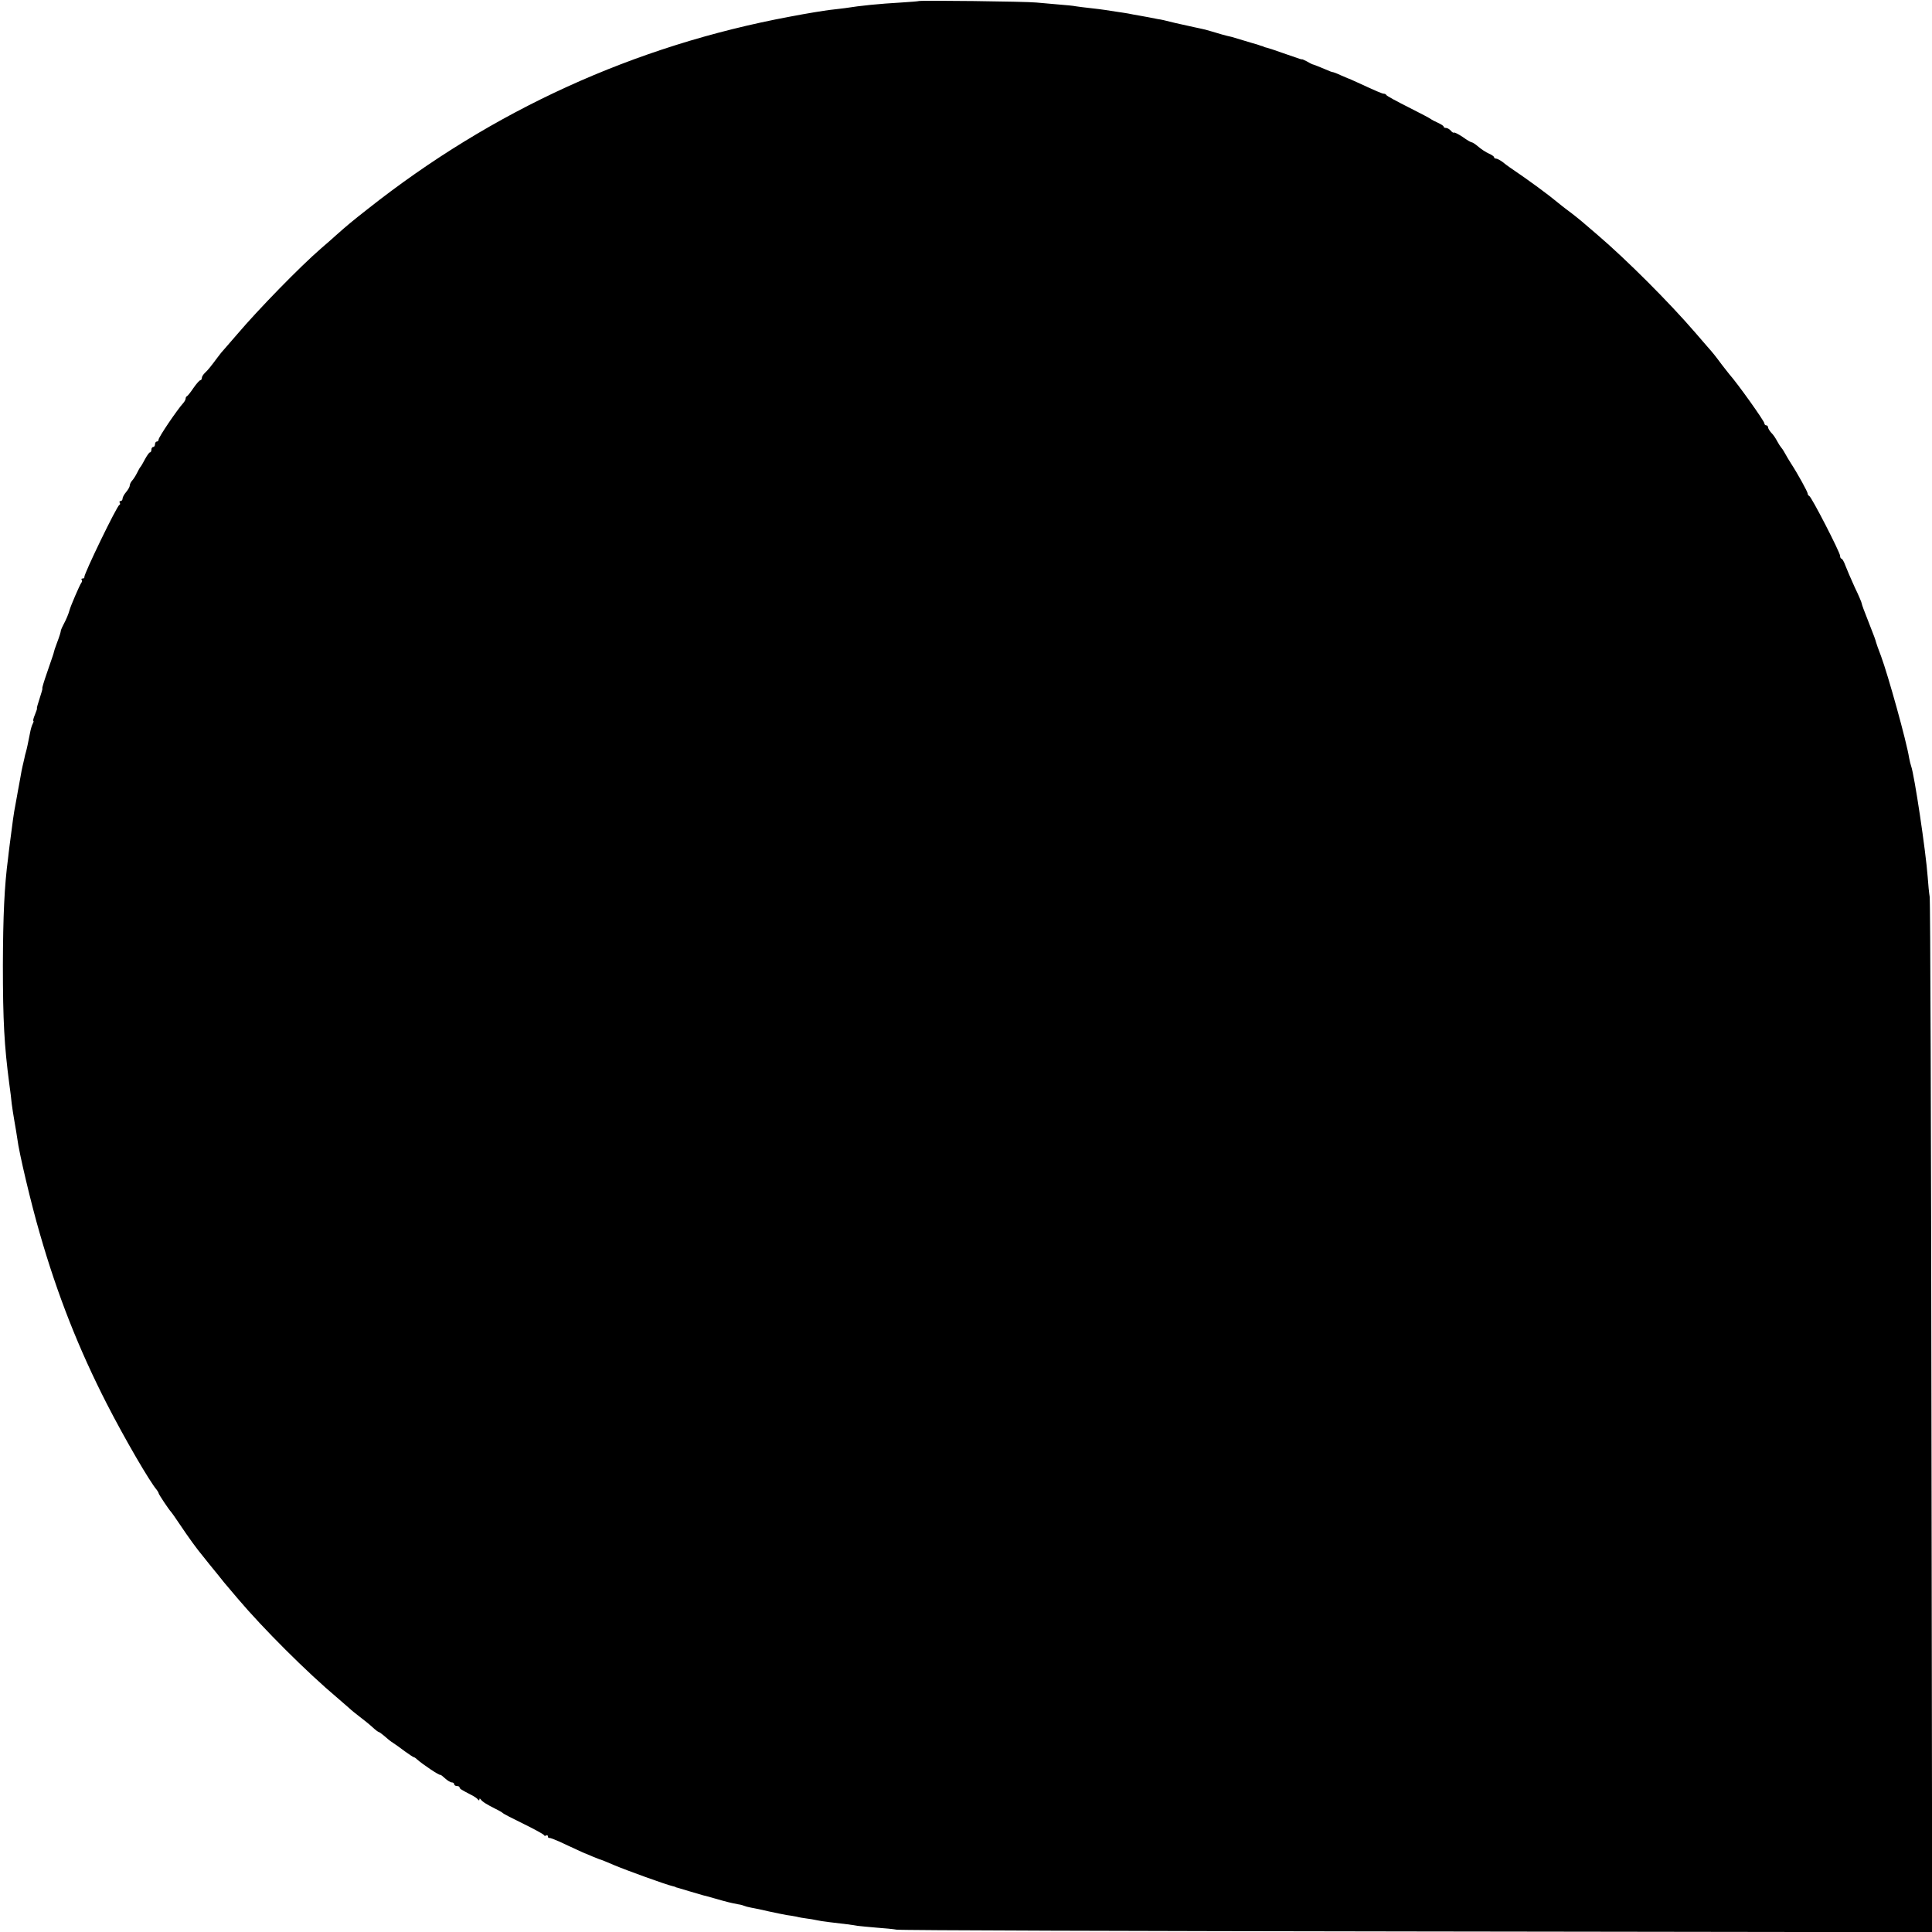
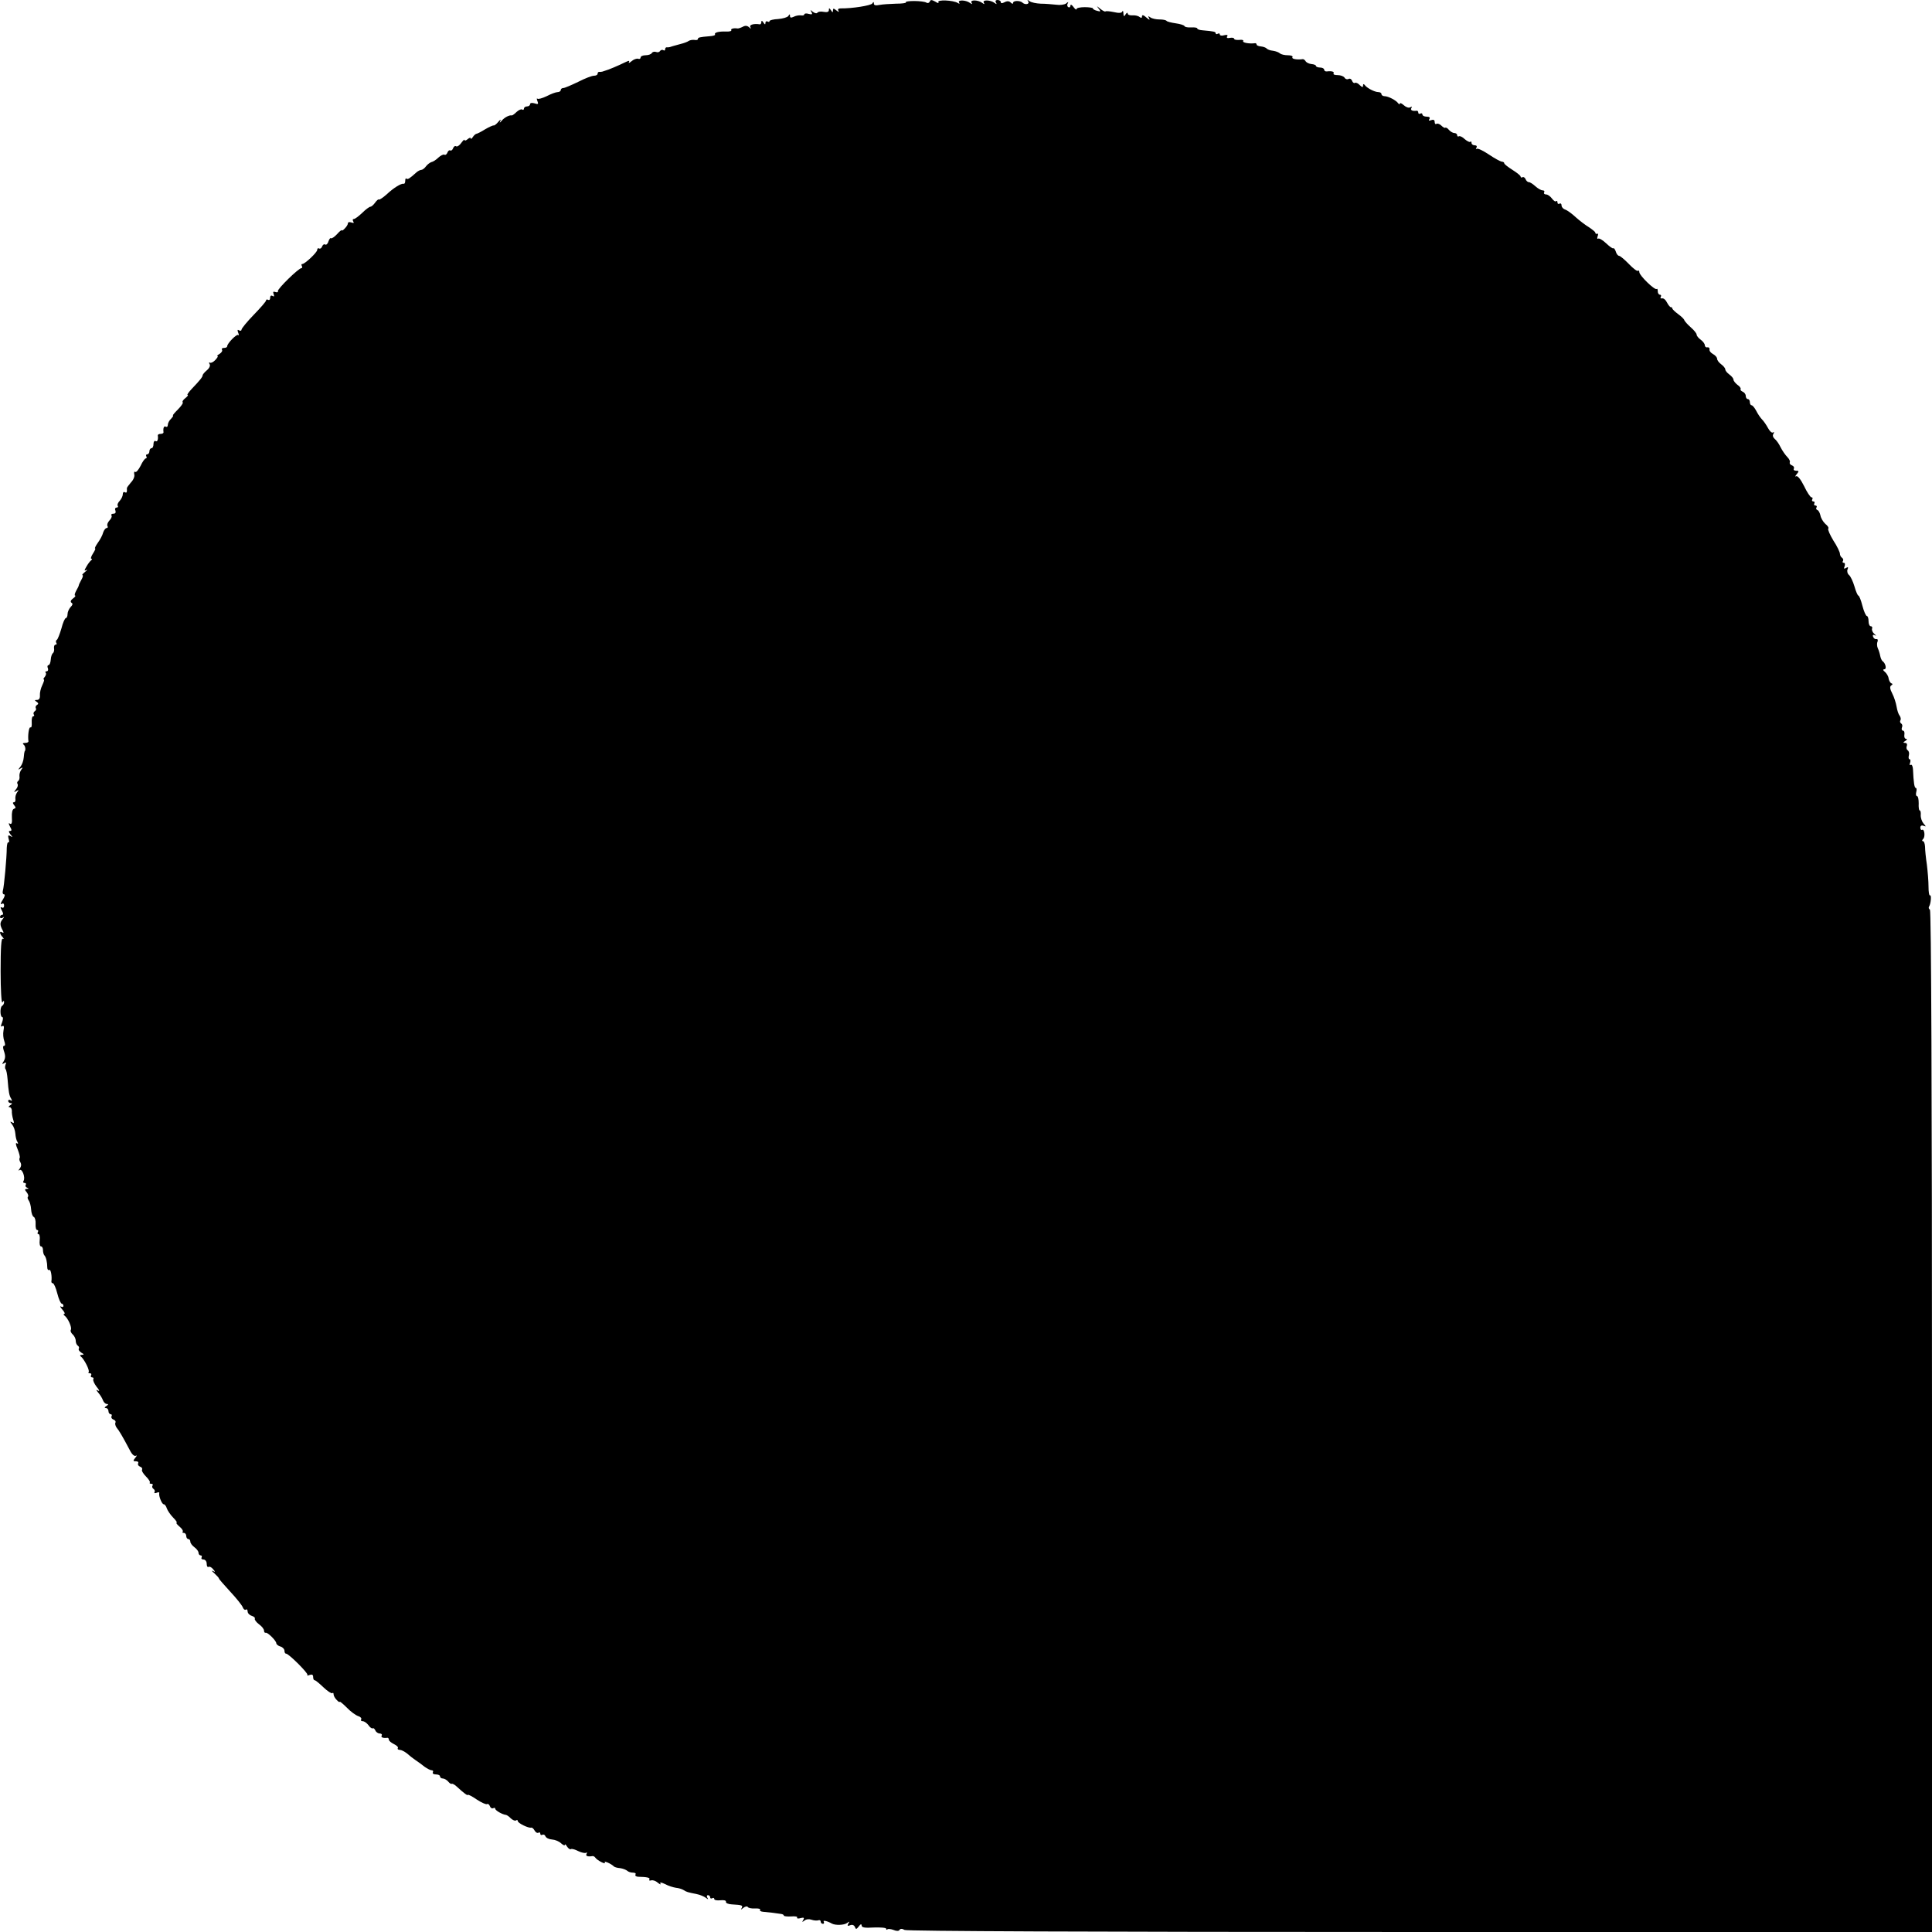
- <svg xmlns="http://www.w3.org/2000/svg" version="1.0" width="1072pt" height="1072pt" viewBox="0 0 1072 1072" preserveAspectRatio="xMidYMid meet">
-   <g transform="translate(0,1072) scale(0.1,-0.1)" fill="#000000" stroke="none">
-     <path d="M5097 10714 c-1 -1 -45 -5 -97 -8 -122 -7 -223 -17 -311 -31 -13 -2 -51 -6 -84 -10 -33 -4 -132 -20 -220 -37 -865 -161 -1652 -520 -2345 -1068 -88 -69 -113 -90 -175 -145 -12 -11 -49 -44 -82 -72 -119 -103 -349 -339 -468 -479 -22 -26 -51 -59 -65 -75 -14 -15 -33 -38 -42 -51 -37 -50 -54 -71 -70 -86 -10 -9 -18 -22 -18 -29 0 -7 -4 -13 -9 -13 -4 0 -21 -19 -37 -42 -16 -24 -32 -44 -36 -46 -5 -2 -8 -8 -8 -14 0 -5 -6 -16 -12 -23 -37 -41 -138 -191 -138 -204 0 -6 -4 -11 -10 -11 -5 0 -10 -7 -10 -15 0 -8 -4 -15 -10 -15 -5 0 -10 -7 -10 -15 0 -8 -3 -15 -8 -15 -4 0 -16 -17 -27 -37 -11 -21 -22 -40 -25 -43 -3 -3 -12 -18 -20 -35 -8 -16 -21 -36 -28 -43 -6 -7 -12 -19 -12 -26 0 -7 -9 -23 -20 -36 -11 -13 -20 -29 -20 -37 0 -7 -5 -13 -11 -13 -5 0 -8 -4 -5 -9 4 -5 3 -11 -2 -13 -14 -6 -197 -384 -194 -400 1 -5 -3 -8 -10 -8 -6 0 -8 -3 -5 -7 4 -3 3 -11 -2 -17 -8 -10 -59 -128 -65 -151 -6 -22 -18 -51 -32 -77 -8 -15 -15 -31 -16 -35 -1 -11 -7 -31 -24 -76 -8 -20 -14 -40 -15 -45 -2 -10 -4 -15 -38 -114 -17 -49 -29 -88 -26 -88 2 0 -5 -25 -15 -55 -10 -30 -17 -55 -15 -55 2 0 -3 -16 -11 -35 -8 -19 -12 -35 -9 -35 3 0 1 -8 -4 -17 -5 -10 -11 -31 -14 -48 -11 -56 -18 -90 -23 -107 -3 -9 -7 -26 -9 -37 -3 -12 -7 -31 -10 -43 -3 -13 -8 -38 -11 -57 -3 -18 -8 -43 -10 -55 -2 -11 -7 -36 -10 -55 -3 -18 -8 -43 -10 -55 -6 -28 -16 -99 -30 -211 -3 -27 -8 -61 -9 -75 -21 -158 -28 -322 -29 -595 0 -311 8 -448 35 -655 6 -41 12 -92 14 -114 3 -21 9 -65 15 -97 6 -33 13 -76 16 -97 9 -76 77 -363 125 -527 98 -341 216 -640 372 -945 100 -195 238 -432 277 -477 5 -7 10 -15 10 -18 0 -6 58 -93 70 -105 3 -3 22 -30 42 -60 57 -85 100 -144 135 -186 17 -22 53 -66 80 -99 26 -33 52 -65 58 -71 5 -6 30 -35 55 -65 139 -164 383 -408 551 -549 29 -25 60 -52 69 -60 9 -9 34 -29 55 -45 22 -17 54 -42 70 -57 17 -16 33 -28 36 -28 3 0 17 -10 31 -22 14 -13 35 -30 48 -38 13 -8 43 -30 67 -48 24 -17 46 -32 49 -32 3 0 12 -6 19 -13 33 -29 123 -89 128 -85 1 2 13 -7 27 -20 13 -12 30 -22 37 -22 7 0 13 -4 13 -10 0 -5 7 -10 15 -10 8 0 15 -3 15 -8 0 -7 10 -13 66 -42 16 -8 32 -19 36 -25 5 -6 8 -6 8 0 0 7 3 7 8 0 8 -12 34 -28 82 -52 19 -9 37 -20 40 -23 3 -4 55 -31 115 -60 61 -30 112 -58 113 -62 2 -5 8 -6 13 -2 5 3 9 0 9 -5 0 -6 3 -10 8 -9 4 1 28 -8 55 -20 26 -12 68 -32 95 -44 26 -12 49 -23 52 -23 3 -1 19 -8 35 -15 17 -7 35 -14 40 -16 6 -1 44 -16 85 -34 69 -29 285 -107 320 -115 8 -2 16 -4 18 -5 1 -2 5 -3 10 -4 4 -1 34 -10 67 -20 33 -10 67 -20 75 -22 8 -2 40 -10 70 -19 62 -18 83 -23 124 -31 16 -2 32 -7 36 -9 4 -2 21 -7 38 -10 18 -3 62 -12 99 -21 37 -8 81 -17 98 -20 16 -2 41 -6 55 -9 14 -4 39 -8 55 -10 17 -2 41 -6 54 -9 12 -3 44 -8 70 -11 78 -9 135 -16 161 -21 14 -2 61 -6 105 -10 44 -3 94 -8 110 -11 17 -4 1316 -8 2888 -10 l2858 -4 -4 2858 c-2 1572 -6 2872 -10 2888 -3 17 -8 66 -11 110 -10 140 -74 567 -92 615 -3 8 -8 29 -11 45 -14 90 -116 457 -156 565 -14 36 -26 70 -27 75 -4 16 -11 35 -46 124 -19 47 -34 88 -34 93 0 4 -17 45 -39 90 -21 46 -44 100 -52 121 -7 20 -17 37 -21 37 -4 0 -8 7 -8 16 0 19 -159 328 -171 332 -5 2 -9 8 -9 14 0 9 -56 111 -92 166 -10 15 -25 41 -34 57 -9 17 -20 32 -23 35 -3 3 -12 17 -20 32 -8 15 -22 37 -33 47 -10 11 -18 25 -18 31 0 5 -4 10 -10 10 -5 0 -10 5 -10 11 0 12 -147 219 -195 273 -5 6 -23 29 -40 51 -34 46 -52 69 -80 100 -11 13 -42 49 -70 81 -144 167 -379 402 -539 539 -33 28 -64 55 -70 60 -19 17 -71 59 -100 80 -15 11 -38 29 -51 40 -50 42 -158 122 -269 197 -10 7 -29 21 -41 31 -13 9 -28 17 -34 17 -6 0 -11 3 -11 8 0 4 -13 13 -29 20 -16 7 -42 24 -57 37 -16 14 -33 25 -37 25 -5 0 -28 13 -51 30 -24 16 -46 27 -48 24 -3 -2 -11 2 -18 11 -7 8 -19 15 -26 15 -8 0 -14 3 -14 8 0 4 -15 13 -32 21 -18 8 -35 17 -38 20 -3 3 -59 33 -125 66 -66 33 -121 63 -123 68 -2 4 -8 7 -13 7 -10 0 -44 15 -146 62 -27 12 -50 23 -53 23 -3 1 -22 9 -42 18 -21 10 -40 17 -44 17 -3 0 -20 6 -37 14 -33 14 -68 28 -77 30 -3 1 -16 8 -30 16 -14 7 -25 12 -25 11 0 -1 -7 0 -15 3 -8 3 -49 17 -90 31 -41 15 -82 28 -90 30 -8 2 -16 4 -17 5 -2 2 -7 4 -13 5 -5 1 -12 4 -15 5 -3 1 -8 3 -12 4 -5 1 -35 10 -68 20 -33 10 -64 19 -70 21 -33 7 -75 19 -110 30 -22 7 -53 15 -70 18 -16 3 -41 9 -55 12 -14 3 -36 8 -50 11 -14 3 -41 9 -60 14 -19 5 -48 12 -65 14 -16 3 -40 8 -51 10 -12 2 -37 7 -55 10 -19 3 -45 8 -59 11 -13 2 -42 7 -65 10 -22 3 -51 8 -65 10 -14 2 -50 7 -80 10 -30 3 -66 8 -80 10 -14 3 -56 7 -95 10 -38 3 -95 8 -125 11 -57 6 -647 13 -653 8z" />
+ <svg xmlns="http://www.w3.org/2000/svg" version="1.0" width="944pt" height="944pt" viewBox="0 0 944 944" preserveAspectRatio="xMidYMid meet">
+   <g transform="translate(0,944) scale(0.1,-0.1)" fill="#000000" stroke="none">
+     <path d="M4426 9428 c2 -3 -19 -6 -48 -6 -29 -1 -65 -3 -80 -6 -19 -4 -28 -2 -28 6 0 10 -2 10 -8 1 -6 -10 -99 -25 -155 -24 -11 0 -15 -5 -10 -12 4 -7 0 -6 -10 2 -14 11 -17 11 -17 0 0 -11 -2 -11 -10 1 -8 12 -10 12 -10 1 0 -9 -8 -12 -25 -9 -14 3 -28 1 -31 -4 -3 -5 -13 -3 -22 4 -13 11 -14 11 -7 -1 6 -11 3 -13 -13 -9 -12 4 -22 2 -22 -2 0 -5 -8 -7 -17 -5 -10 1 -26 -2 -35 -7 -13 -6 -18 -5 -18 4 0 10 -2 10 -8 0 -5 -7 -27 -13 -50 -15 -23 -1 -42 -6 -42 -10 0 -5 -4 -5 -10 -2 -5 3 -10 0 -10 -7 0 -9 -3 -9 -10 2 -6 10 -10 11 -10 2 0 -6 -3 -11 -7 -11 -29 5 -53 -2 -47 -13 5 -10 4 -10 -6 -1 -9 8 -19 9 -31 2 -10 -5 -22 -9 -26 -8 -18 3 -34 -2 -30 -8 3 -5 -9 -8 -26 -7 -36 1 -59 -5 -53 -15 2 -3 -10 -7 -27 -8 -49 -4 -57 -6 -57 -14 0 -4 -8 -6 -17 -4 -10 1 -22 -1 -28 -5 -5 -4 -23 -11 -40 -15 -40 -11 -44 -12 -52 -15 -5 -1 -11 -2 -15 -1 -5 0 -8 -4 -8 -10 0 -5 -4 -8 -9 -4 -5 3 -12 1 -16 -4 -3 -6 -12 -8 -19 -5 -8 3 -17 1 -21 -5 -3 -6 -17 -11 -31 -11 -13 0 -24 -5 -24 -11 0 -6 -6 -9 -12 -6 -7 2 -22 -3 -32 -12 -11 -9 -16 -11 -13 -4 5 8 -1 7 -20 -2 -28 -14 -82 -37 -95 -40 -5 -2 -11 -4 -15 -5 -5 -1 -11 -2 -15 -1 -5 0 -8 -4 -8 -9 0 -6 -8 -10 -18 -10 -10 0 -44 -13 -77 -30 -33 -16 -66 -30 -72 -30 -7 0 -13 -4 -13 -10 0 -5 -7 -10 -15 -10 -9 0 -33 -9 -54 -20 -21 -10 -42 -16 -45 -12 -4 3 -4 -2 0 -12 6 -15 3 -17 -14 -11 -13 4 -22 2 -22 -4 0 -6 -7 -11 -15 -11 -8 0 -15 -5 -15 -11 0 -5 -4 -8 -9 -4 -5 3 -17 -3 -27 -12 -10 -10 -20 -17 -23 -17 -12 3 -36 -10 -49 -25 -11 -13 -12 -13 -7 -1 4 8 -1 6 -10 -5 -9 -11 -19 -19 -23 -18 -4 1 -23 -8 -42 -19 -19 -12 -39 -22 -43 -22 -4 -1 -12 -8 -17 -16 -5 -8 -10 -11 -10 -6 0 5 -7 3 -15 -4 -8 -7 -15 -9 -15 -4 0 5 -7 -2 -16 -14 -8 -12 -20 -20 -25 -17 -5 4 -12 -1 -15 -9 -3 -9 -10 -14 -14 -11 -4 3 -11 -2 -14 -11 -3 -8 -10 -13 -14 -10 -5 3 -18 -3 -30 -14 -11 -11 -27 -21 -34 -22 -7 -2 -19 -11 -26 -20 -7 -10 -18 -18 -23 -18 -6 0 -17 -6 -24 -12 -34 -31 -43 -36 -49 -31 -3 4 -6 -1 -6 -10 0 -10 -3 -16 -8 -15 -11 3 -48 -19 -83 -52 -18 -16 -35 -27 -38 -25 -2 3 -10 -4 -18 -15 -8 -11 -18 -20 -23 -20 -5 0 -23 -13 -40 -30 -17 -16 -35 -30 -41 -30 -6 0 -7 -5 -3 -12 5 -8 2 -9 -9 -5 -10 3 -17 2 -17 -4 0 -6 -7 -17 -15 -25 -8 -9 -15 -13 -15 -9 0 3 -11 -5 -23 -19 -13 -14 -27 -23 -30 -20 -3 3 -8 -4 -12 -15 -3 -12 -11 -19 -16 -16 -5 4 -12 -1 -15 -9 -3 -9 -10 -13 -15 -10 -5 3 -9 0 -9 -7 0 -12 -60 -69 -73 -69 -5 0 -5 -4 -2 -10 3 -5 2 -10 -2 -10 -14 0 -118 -102 -115 -112 2 -6 -4 -8 -12 -5 -11 4 -13 1 -9 -10 4 -11 2 -14 -5 -9 -7 4 -12 1 -12 -9 0 -9 -4 -13 -10 -10 -5 3 -10 2 -10 -3 0 -5 -27 -36 -60 -70 -33 -34 -60 -67 -60 -73 0 -5 -5 -7 -12 -3 -8 5 -9 2 -4 -12 4 -10 4 -15 0 -11 -7 7 -54 -41 -54 -55 0 -5 -7 -8 -16 -8 -8 0 -13 -4 -9 -9 3 -6 -3 -14 -12 -20 -10 -6 -15 -11 -10 -11 4 0 -1 -8 -10 -18 -10 -11 -22 -17 -27 -14 -5 3 -6 0 -2 -7 5 -7 -1 -20 -13 -30 -12 -10 -21 -21 -21 -25 0 -8 -13 -24 -53 -66 -16 -17 -25 -30 -20 -30 4 0 -1 -7 -11 -15 -11 -8 -17 -18 -13 -21 3 -3 -8 -19 -24 -35 -16 -16 -27 -29 -24 -29 4 0 -1 -7 -9 -16 -9 -8 -16 -22 -16 -30 0 -8 -4 -12 -10 -9 -9 6 -14 -8 -11 -27 0 -5 -6 -8 -14 -8 -8 0 -14 -3 -14 -7 3 -20 -2 -34 -11 -28 -5 3 -10 -3 -10 -14 0 -12 -4 -21 -10 -21 -5 0 -10 -7 -10 -15 0 -8 -5 -15 -11 -15 -5 0 -7 -4 -4 -10 3 -5 2 -10 -3 -10 -4 0 -16 -16 -25 -36 -10 -19 -21 -33 -26 -30 -5 4 -7 -2 -5 -12 3 -9 -4 -27 -16 -39 -11 -13 -20 -25 -20 -28 1 -21 -1 -25 -10 -20 -6 3 -10 -1 -10 -10 0 -9 -7 -23 -15 -32 -8 -8 -13 -19 -10 -24 4 -5 1 -9 -5 -9 -7 0 -10 -7 -6 -15 3 -9 0 -15 -10 -15 -8 0 -13 -4 -9 -9 3 -5 -2 -16 -11 -25 -8 -9 -12 -20 -9 -26 3 -5 2 -10 -4 -10 -5 0 -13 -10 -17 -22 -3 -13 -15 -35 -26 -50 -11 -16 -17 -28 -13 -28 3 0 -2 -11 -11 -25 -9 -14 -12 -25 -8 -25 5 0 5 -4 -1 -8 -5 -4 -16 -18 -23 -31 -11 -19 -11 -22 0 -16 7 3 4 -1 -6 -9 -11 -9 -17 -16 -13 -16 4 0 2 -10 -5 -22 -7 -13 -13 -25 -13 -28 0 -3 -6 -15 -13 -27 -7 -13 -9 -23 -5 -23 4 0 0 -7 -10 -14 -12 -9 -14 -16 -8 -21 8 -4 6 -11 -4 -21 -8 -9 -15 -24 -15 -35 0 -10 -4 -19 -8 -19 -5 0 -15 -23 -22 -51 -8 -27 -18 -53 -22 -55 -5 -3 -6 -10 -3 -15 4 -5 2 -9 -4 -9 -5 0 -8 -8 -7 -17 2 -10 -1 -21 -5 -24 -5 -3 -10 -17 -11 -32 -1 -15 -6 -27 -11 -27 -5 0 -7 -7 -3 -15 3 -8 0 -15 -6 -15 -6 0 -8 -3 -5 -7 4 -3 2 -12 -4 -20 -6 -7 -9 -13 -5 -13 4 0 0 -12 -7 -27 -8 -16 -13 -38 -12 -50 1 -15 -4 -23 -14 -23 -13 0 -13 -2 -2 -9 9 -6 10 -11 2 -15 -6 -4 -9 -11 -6 -16 3 -5 1 -11 -5 -15 -6 -4 -8 -11 -5 -16 4 -5 2 -9 -3 -9 -5 0 -8 -13 -7 -30 1 -16 -1 -27 -6 -24 -8 4 -14 -42 -10 -68 0 -5 -7 -8 -17 -8 -10 0 -13 -3 -7 -8 9 -6 12 -27 5 -34 -1 -2 -3 -15 -4 -29 -1 -15 -8 -35 -16 -45 -13 -16 -13 -17 0 -9 12 7 13 6 4 -6 -6 -8 -10 -22 -9 -31 2 -10 -1 -20 -6 -24 -5 -3 -7 -10 -3 -15 3 -5 0 -17 -8 -26 -11 -14 -11 -16 2 -8 12 7 13 6 4 -6 -6 -8 -10 -22 -9 -31 2 -10 -1 -18 -7 -18 -7 0 -6 -5 1 -14 9 -11 9 -15 -1 -18 -8 -3 -11 -19 -10 -42 2 -26 -1 -35 -9 -31 -8 6 -8 2 0 -14 9 -16 9 -21 0 -21 -8 0 -7 -5 2 -17 12 -14 12 -16 0 -8 -11 6 -13 3 -9 -13 4 -12 3 -20 -1 -18 -4 3 -7 -9 -8 -27 0 -47 -13 -189 -19 -209 -3 -10 0 -18 6 -18 6 0 3 -12 -7 -27 -10 -15 -12 -24 -6 -20 9 5 13 2 13 -8 0 -9 -5 -13 -11 -9 -8 4 -8 0 0 -15 8 -14 8 -21 1 -21 -5 0 -10 -5 -10 -11 0 -5 6 -7 13 -3 9 6 9 5 0 -7 -14 -17 -14 -28 -1 -53 7 -13 7 -16 -1 -12 -15 10 -14 -7 2 -23 6 -8 7 -11 1 -8 -8 5 -11 -42 -11 -159 0 -90 4 -159 9 -152 5 9 8 10 8 1 0 -6 -4 -15 -10 -18 -11 -7 -10 -55 2 -55 4 0 3 -12 -2 -26 -7 -18 -7 -23 1 -18 8 5 10 -2 6 -22 -3 -15 -1 -38 4 -51 5 -14 5 -23 -1 -23 -6 0 -6 -9 -2 -22 10 -28 9 -39 -2 -57 -7 -10 -6 -12 4 -6 10 6 12 4 7 -7 -3 -9 -3 -19 0 -22 4 -3 8 -25 10 -49 5 -63 8 -81 18 -96 5 -10 4 -12 -3 -7 -7 4 -12 2 -12 -3 0 -6 6 -11 13 -11 8 0 7 -4 -3 -10 -9 -6 -10 -10 -3 -10 6 0 11 -8 11 -18 -1 -9 2 -28 6 -41 6 -18 5 -22 -5 -15 -11 6 -11 4 0 -10 8 -10 15 -30 16 -45 1 -15 5 -33 10 -40 5 -9 4 -12 -3 -7 -7 4 -5 -8 4 -29 8 -20 13 -39 10 -43 -3 -5 -1 -14 4 -22 5 -9 4 -20 -3 -29 -8 -10 -8 -13 -1 -8 13 8 29 -38 19 -53 -4 -6 -1 -10 5 -10 6 0 9 -4 6 -9 -4 -5 0 -12 6 -14 10 -4 9 -6 -1 -6 -11 -1 -11 -4 -1 -16 7 -9 10 -18 7 -22 -4 -3 -2 -11 3 -18 5 -6 11 -26 12 -44 1 -18 7 -35 13 -37 6 -3 10 -18 9 -34 -1 -17 2 -30 8 -30 5 0 6 -5 3 -10 -3 -6 -2 -10 3 -10 5 0 8 -13 6 -30 -2 -17 1 -30 6 -30 6 0 10 -8 10 -18 0 -10 3 -22 7 -26 8 -8 14 -34 14 -59 0 -9 4 -15 10 -12 7 5 14 -32 10 -57 0 -5 3 -8 7 -8 5 0 15 -22 22 -50 7 -28 17 -50 22 -50 4 0 8 -5 8 -11 0 -5 -6 -7 -12 -3 -7 4 -4 -2 6 -14 11 -12 15 -22 10 -22 -5 0 -4 -4 1 -8 17 -12 38 -59 31 -70 -3 -5 1 -15 9 -22 8 -7 15 -21 15 -31 0 -10 5 -21 10 -24 6 -4 8 -10 5 -15 -3 -5 3 -13 12 -19 14 -8 15 -10 3 -11 -9 0 -11 -3 -5 -8 16 -12 45 -69 38 -76 -3 -3 -1 -6 6 -6 7 0 9 -4 6 -10 -3 -5 -1 -10 5 -10 6 0 9 -4 6 -9 -3 -5 4 -21 16 -37 13 -15 16 -24 8 -19 -12 7 -12 5 1 -11 9 -10 19 -27 22 -36 4 -10 12 -18 19 -18 9 0 8 -3 -2 -10 -10 -6 -11 -10 -2 -10 6 0 12 -7 12 -15 0 -8 5 -15 11 -15 5 0 7 -5 4 -10 -3 -6 1 -13 9 -16 9 -3 13 -10 10 -15 -3 -6 0 -16 6 -25 12 -14 28 -41 65 -111 10 -20 22 -30 29 -26 6 4 5 -1 -3 -10 -12 -15 -11 -17 3 -17 10 0 14 -5 11 -10 -3 -6 1 -13 9 -16 9 -3 13 -10 10 -15 -3 -5 6 -20 19 -33 14 -14 22 -27 19 -30 -3 -3 0 -6 7 -6 7 0 10 -4 6 -9 -3 -5 -1 -12 5 -16 6 -4 8 -11 5 -16 -3 -5 1 -6 10 -3 9 4 15 3 13 -2 -3 -14 13 -54 22 -54 5 0 12 -9 15 -20 4 -11 18 -32 31 -45 14 -14 21 -25 17 -25 -4 -1 2 -9 14 -19 12 -10 19 -21 16 -25 -4 -3 -1 -6 5 -6 7 0 12 -7 12 -15 0 -8 5 -15 10 -15 6 0 10 -6 10 -13 0 -7 9 -19 20 -27 11 -8 20 -20 20 -27 0 -7 5 -13 11 -13 5 0 7 -5 4 -10 -3 -6 1 -10 9 -10 9 0 16 -9 16 -21 0 -11 4 -18 9 -15 5 3 15 -2 22 -11 12 -14 12 -16 -1 -9 -8 4 -5 -1 8 -12 12 -11 22 -22 22 -25 0 -3 25 -31 55 -64 30 -32 57 -66 61 -76 3 -9 10 -15 15 -12 5 4 9 -1 9 -9 0 -8 9 -18 20 -21 11 -4 18 -10 15 -14 -2 -5 7 -17 20 -27 14 -10 25 -24 25 -31 0 -7 3 -12 8 -11 9 4 52 -39 52 -51 0 -5 9 -13 20 -16 11 -3 20 -13 20 -21 0 -8 3 -14 8 -14 13 0 111 -98 104 -104 -3 -4 1 -4 11 0 12 4 17 1 17 -10 0 -9 3 -16 8 -16 4 0 23 -16 43 -35 20 -19 39 -31 43 -28 3 4 6 1 6 -6 0 -7 7 -19 15 -27 8 -9 15 -13 15 -9 0 3 16 -10 35 -29 18 -19 43 -37 55 -41 11 -3 18 -11 15 -16 -4 -5 0 -9 7 -9 8 0 20 -9 28 -19 7 -11 17 -18 21 -16 4 3 9 -2 13 -10 3 -8 13 -15 21 -15 9 0 13 -5 10 -10 -6 -9 8 -14 28 -11 4 0 7 -4 7 -9 0 -6 11 -15 25 -22 13 -6 22 -15 19 -19 -3 -5 1 -9 9 -9 8 0 23 -8 35 -17 11 -10 30 -25 42 -33 12 -8 33 -23 45 -33 13 -9 28 -17 35 -17 6 0 8 -4 5 -10 -3 -5 3 -10 14 -10 12 0 21 -4 21 -10 0 -5 6 -10 14 -10 7 0 19 -7 26 -15 7 -9 15 -13 17 -11 3 2 13 -3 23 -12 38 -35 55 -47 56 -42 1 3 21 -7 44 -23 23 -15 45 -25 50 -22 4 3 11 -2 14 -11 3 -8 10 -12 16 -9 5 3 10 2 10 -3 0 -8 34 -28 53 -30 4 -1 15 -8 23 -17 9 -8 20 -13 25 -10 5 4 9 2 9 -3 0 -10 53 -36 66 -32 4 1 11 -5 16 -14 5 -9 13 -14 19 -11 5 4 9 1 9 -5 0 -6 5 -8 10 -5 6 3 12 0 15 -7 3 -8 17 -15 32 -16 15 -1 35 -9 45 -19 10 -9 18 -12 18 -7 0 5 5 1 11 -9 6 -9 14 -15 19 -12 4 3 20 -2 36 -10 15 -7 32 -11 37 -8 6 3 7 1 3 -5 -6 -11 5 -15 30 -11 4 0 10 -3 13 -8 10 -14 54 -36 46 -23 -6 10 31 -6 45 -20 3 -3 16 -7 30 -8 14 -2 29 -8 35 -13 5 -5 17 -9 28 -9 10 0 16 -4 12 -9 -3 -6 3 -10 12 -11 46 -1 61 -5 56 -13 -3 -5 0 -7 8 -5 8 3 23 -2 33 -11 11 -9 16 -11 13 -4 -5 7 4 6 23 -3 16 -9 40 -16 53 -18 12 -1 29 -6 37 -11 16 -10 17 -10 65 -20 16 -3 36 -12 44 -18 12 -9 13 -9 7 1 -4 6 -2 12 3 12 6 0 11 -5 11 -11 0 -5 5 -7 10 -4 6 3 10 2 10 -4 0 -5 13 -8 30 -6 18 2 29 -1 27 -8 -1 -6 12 -11 28 -12 52 -3 56 -5 49 -18 -6 -9 -4 -9 8 1 9 7 19 9 22 4 3 -5 19 -8 35 -7 17 1 28 -2 25 -7 -3 -4 3 -8 13 -9 10 -1 32 -3 48 -5 17 -2 36 -5 43 -6 6 -1 12 -4 12 -8 0 -3 16 -5 35 -4 20 2 33 -1 30 -5 -3 -5 5 -7 17 -3 16 4 19 2 13 -9 -7 -11 -6 -12 6 -3 8 7 23 8 34 4 11 -4 26 -5 33 -3 6 3 12 0 12 -6 0 -6 5 -11 11 -11 5 0 7 4 4 10 -6 9 17 4 40 -9 17 -9 59 -8 74 3 12 9 13 8 6 -3 -6 -11 -4 -13 9 -8 10 4 19 1 23 -8 5 -13 7 -13 19 2 9 12 13 14 14 5 0 -10 15 -13 60 -10 33 1 60 -1 60 -6 0 -5 3 -7 6 -3 3 3 17 2 30 -3 14 -6 26 -6 29 0 4 7 13 7 25 0 11 -6 899 -10 2519 -10 l2501 0 0 2494 c0 1630 -4 2497 -10 2501 -6 4 -8 11 -4 16 9 15 12 59 4 54 -4 -2 -7 17 -7 43 0 26 -4 74 -8 107 -5 33 -9 72 -9 88 -1 15 -5 27 -10 27 -6 0 -5 5 1 11 11 11 6 52 -6 44 -4 -2 -8 3 -8 11 0 9 6 13 16 9 13 -5 13 -4 -1 12 -8 10 -14 28 -13 41 1 12 -1 22 -5 22 -4 0 -6 16 -5 35 0 19 -3 35 -8 35 -5 0 -7 9 -4 20 3 11 2 20 -2 20 -7 0 -11 25 -14 92 -1 15 -6 24 -11 21 -5 -4 -7 1 -3 10 3 10 2 17 -2 17 -5 0 -7 8 -4 19 3 10 0 22 -6 25 -5 4 -8 13 -4 21 3 9 -1 15 -8 15 -11 0 -11 3 1 10 9 6 10 10 3 10 -6 0 -10 9 -8 20 2 11 -1 20 -7 20 -5 0 -8 7 -5 15 4 8 2 17 -4 20 -5 4 -7 11 -3 16 3 5 1 15 -4 22 -6 7 -12 26 -15 44 -3 18 -12 47 -21 64 -12 23 -13 35 -5 40 7 4 8 8 1 10 -6 2 -12 13 -14 24 -1 11 -10 25 -18 32 -10 8 -11 12 -3 13 13 0 6 30 -9 40 -4 3 -9 15 -11 25 -2 11 -7 28 -12 38 -4 9 -5 24 -1 32 3 8 0 14 -6 12 -6 -1 -13 4 -16 12 -3 9 0 11 9 7 8 -4 7 -2 -2 6 -9 7 -14 19 -12 26 3 6 0 12 -6 12 -6 0 -11 11 -11 25 0 14 -4 25 -8 25 -5 0 -15 23 -22 50 -7 28 -16 50 -20 50 -3 0 -12 20 -19 45 -7 24 -19 49 -26 55 -8 6 -11 19 -8 27 5 12 3 14 -7 8 -10 -6 -12 -4 -7 8 3 10 2 17 -4 17 -6 0 -8 4 -4 9 3 5 1 12 -5 16 -5 3 -10 12 -10 20 0 7 -14 37 -32 64 -17 28 -28 54 -25 58 4 3 -2 14 -14 23 -11 10 -22 29 -24 41 -3 13 -9 25 -15 27 -6 2 -8 8 -4 13 3 5 0 9 -6 9 -6 0 -8 5 -5 10 3 6 1 10 -5 10 -6 0 -8 5 -5 10 3 6 2 10 -4 10 -5 0 -22 25 -36 55 -17 34 -32 52 -39 48 -6 -4 -5 1 3 10 12 15 11 17 -3 17 -10 0 -14 5 -11 10 3 6 -1 13 -9 16 -9 3 -13 10 -11 15 3 4 -2 16 -12 26 -10 10 -25 32 -33 48 -8 17 -21 35 -29 41 -8 7 -11 16 -6 24 5 8 4 11 -2 7 -5 -4 -16 6 -24 21 -8 15 -21 34 -29 42 -8 8 -21 27 -29 43 -8 15 -18 27 -23 27 -4 0 -8 7 -8 15 0 8 -4 15 -10 15 -5 0 -10 7 -10 15 0 9 -7 18 -15 21 -8 4 -13 9 -10 13 2 4 -5 14 -16 21 -10 8 -19 19 -19 25 0 6 -9 17 -20 25 -11 8 -20 19 -20 25 0 6 -9 17 -20 25 -11 8 -20 20 -20 27 0 7 -9 17 -20 23 -11 6 -19 16 -17 23 1 7 -4 11 -10 10 -7 -2 -13 3 -13 10 0 7 -9 19 -20 27 -11 8 -20 19 -20 25 0 6 -13 22 -28 35 -16 14 -30 30 -32 35 -1 6 -15 19 -30 30 -15 11 -28 23 -29 28 0 4 -4 7 -7 6 -4 0 -12 10 -19 23 -6 13 -17 22 -24 20 -7 -1 -10 2 -6 8 3 5 1 10 -4 10 -6 0 -11 7 -11 17 0 9 -2 14 -5 11 -9 -8 -85 66 -85 82 0 7 -3 10 -7 7 -3 -4 -23 11 -44 33 -21 22 -43 40 -48 40 -5 0 -13 9 -16 21 -4 11 -9 18 -12 16 -3 -3 -18 8 -35 24 -17 16 -34 26 -39 23 -5 -3 -6 2 -3 11 4 9 3 15 -2 13 -5 -2 -9 0 -9 5 0 4 -14 15 -30 26 -17 10 -46 32 -65 49 -19 18 -43 35 -52 38 -10 3 -18 12 -18 20 0 8 -4 12 -10 9 -6 -3 -10 -1 -10 6 0 7 -3 9 -7 6 -3 -4 -12 2 -20 13 -8 11 -21 20 -29 20 -8 0 -12 5 -9 10 3 6 0 10 -8 10 -7 0 -23 9 -35 20 -12 11 -26 20 -32 20 -6 0 -13 7 -16 15 -4 8 -10 12 -15 9 -5 -3 -9 -1 -9 3 0 5 -18 19 -40 33 -22 14 -40 28 -40 32 0 5 -6 8 -12 8 -7 1 -35 16 -63 35 -27 18 -53 31 -59 28 -5 -3 -6 -1 -2 5 4 7 1 12 -8 12 -9 0 -16 5 -16 12 0 6 -3 9 -6 5 -3 -3 -15 3 -27 13 -11 11 -24 17 -29 14 -4 -3 -8 0 -8 5 0 6 -6 11 -14 11 -7 0 -19 7 -26 15 -7 9 -15 13 -18 11 -2 -3 -11 2 -19 10 -8 8 -19 12 -24 9 -5 -4 -9 1 -9 9 0 10 -6 13 -17 9 -11 -4 -14 -3 -9 5 5 8 0 12 -13 12 -12 0 -21 5 -21 11 0 5 -4 7 -10 4 -5 -3 -10 -1 -10 4 0 6 -3 10 -7 10 -21 -3 -33 2 -27 13 5 7 3 8 -5 4 -7 -5 -21 0 -32 10 -10 9 -19 13 -19 8 0 -5 -4 -4 -8 1 -10 15 -49 35 -67 35 -8 0 -15 5 -15 10 0 6 -7 10 -15 10 -18 0 -57 20 -67 35 -5 6 -8 5 -8 -3 0 -10 -4 -9 -16 2 -8 9 -19 14 -24 11 -4 -3 -11 2 -14 11 -3 8 -11 12 -17 8 -6 -3 -15 -1 -19 6 -4 7 -19 13 -34 13 -14 0 -23 3 -20 8 5 9 -9 13 -33 10 -7 -1 -13 3 -13 9 0 5 -9 10 -20 10 -11 0 -20 4 -20 8 0 4 -10 8 -22 9 -11 1 -24 7 -28 13 -4 7 -10 11 -14 11 -29 -4 -56 1 -51 9 4 6 -6 10 -22 10 -16 0 -33 4 -39 9 -5 5 -20 11 -34 13 -14 1 -28 7 -31 11 -3 4 -16 9 -27 10 -12 1 -22 5 -22 9 0 4 -3 7 -7 7 -26 -4 -63 2 -59 10 4 5 -5 8 -19 6 -14 -1 -25 1 -25 6 0 4 -9 6 -20 4 -13 -3 -18 0 -14 7 5 7 0 9 -14 6 -12 -4 -22 -2 -22 4 0 5 -4 6 -10 3 -5 -3 -10 -2 -10 2 0 8 -8 10 -65 15 -14 1 -25 5 -25 9 0 4 -13 6 -30 5 -16 -1 -31 2 -32 6 -2 5 -21 11 -43 14 -21 3 -42 8 -45 12 -3 4 -18 7 -35 7 -16 0 -36 4 -44 10 -12 8 -13 7 -6 -5 5 -9 0 -8 -13 4 -15 13 -22 15 -22 6 0 -8 -4 -9 -12 -3 -7 6 -23 9 -35 8 -13 -1 -23 3 -23 9 0 6 -5 4 -10 -4 -8 -12 -10 -12 -11 5 0 11 -3 15 -5 9 -3 -8 -17 -9 -42 -3 -20 4 -38 6 -41 3 -2 -2 -14 4 -25 13 -18 15 -19 16 -8 1 11 -14 11 -16 -7 -11 -12 3 -21 8 -21 12 0 3 -18 6 -40 6 -22 0 -40 -4 -40 -9 0 -6 -7 -1 -15 10 -9 12 -14 14 -15 6 0 -7 -5 -10 -10 -7 -6 4 -7 12 -3 18 5 9 3 9 -8 0 -8 -6 -30 -9 -49 -6 -19 2 -53 5 -75 5 -22 1 -46 6 -54 12 -11 8 -13 8 -7 -1 8 -14 -15 -18 -28 -6 -11 11 -46 11 -46 -1 0 -6 -4 -6 -12 2 -7 7 -17 8 -30 1 -12 -6 -18 -6 -18 1 0 5 -7 10 -16 10 -9 0 -12 -5 -8 -12 6 -10 4 -10 -7 -2 -20 15 -61 16 -52 1 5 -9 3 -9 -8 -1 -20 15 -61 16 -52 1 5 -9 3 -9 -8 -1 -19 14 -61 16 -53 2 5 -7 2 -8 -7 -2 -22 13 -102 17 -94 3 4 -6 -3 -5 -15 3 -18 10 -24 10 -27 0 -3 -6 -10 -9 -16 -5 -15 10 -107 11 -101 1z" />
  </g>
</svg>
